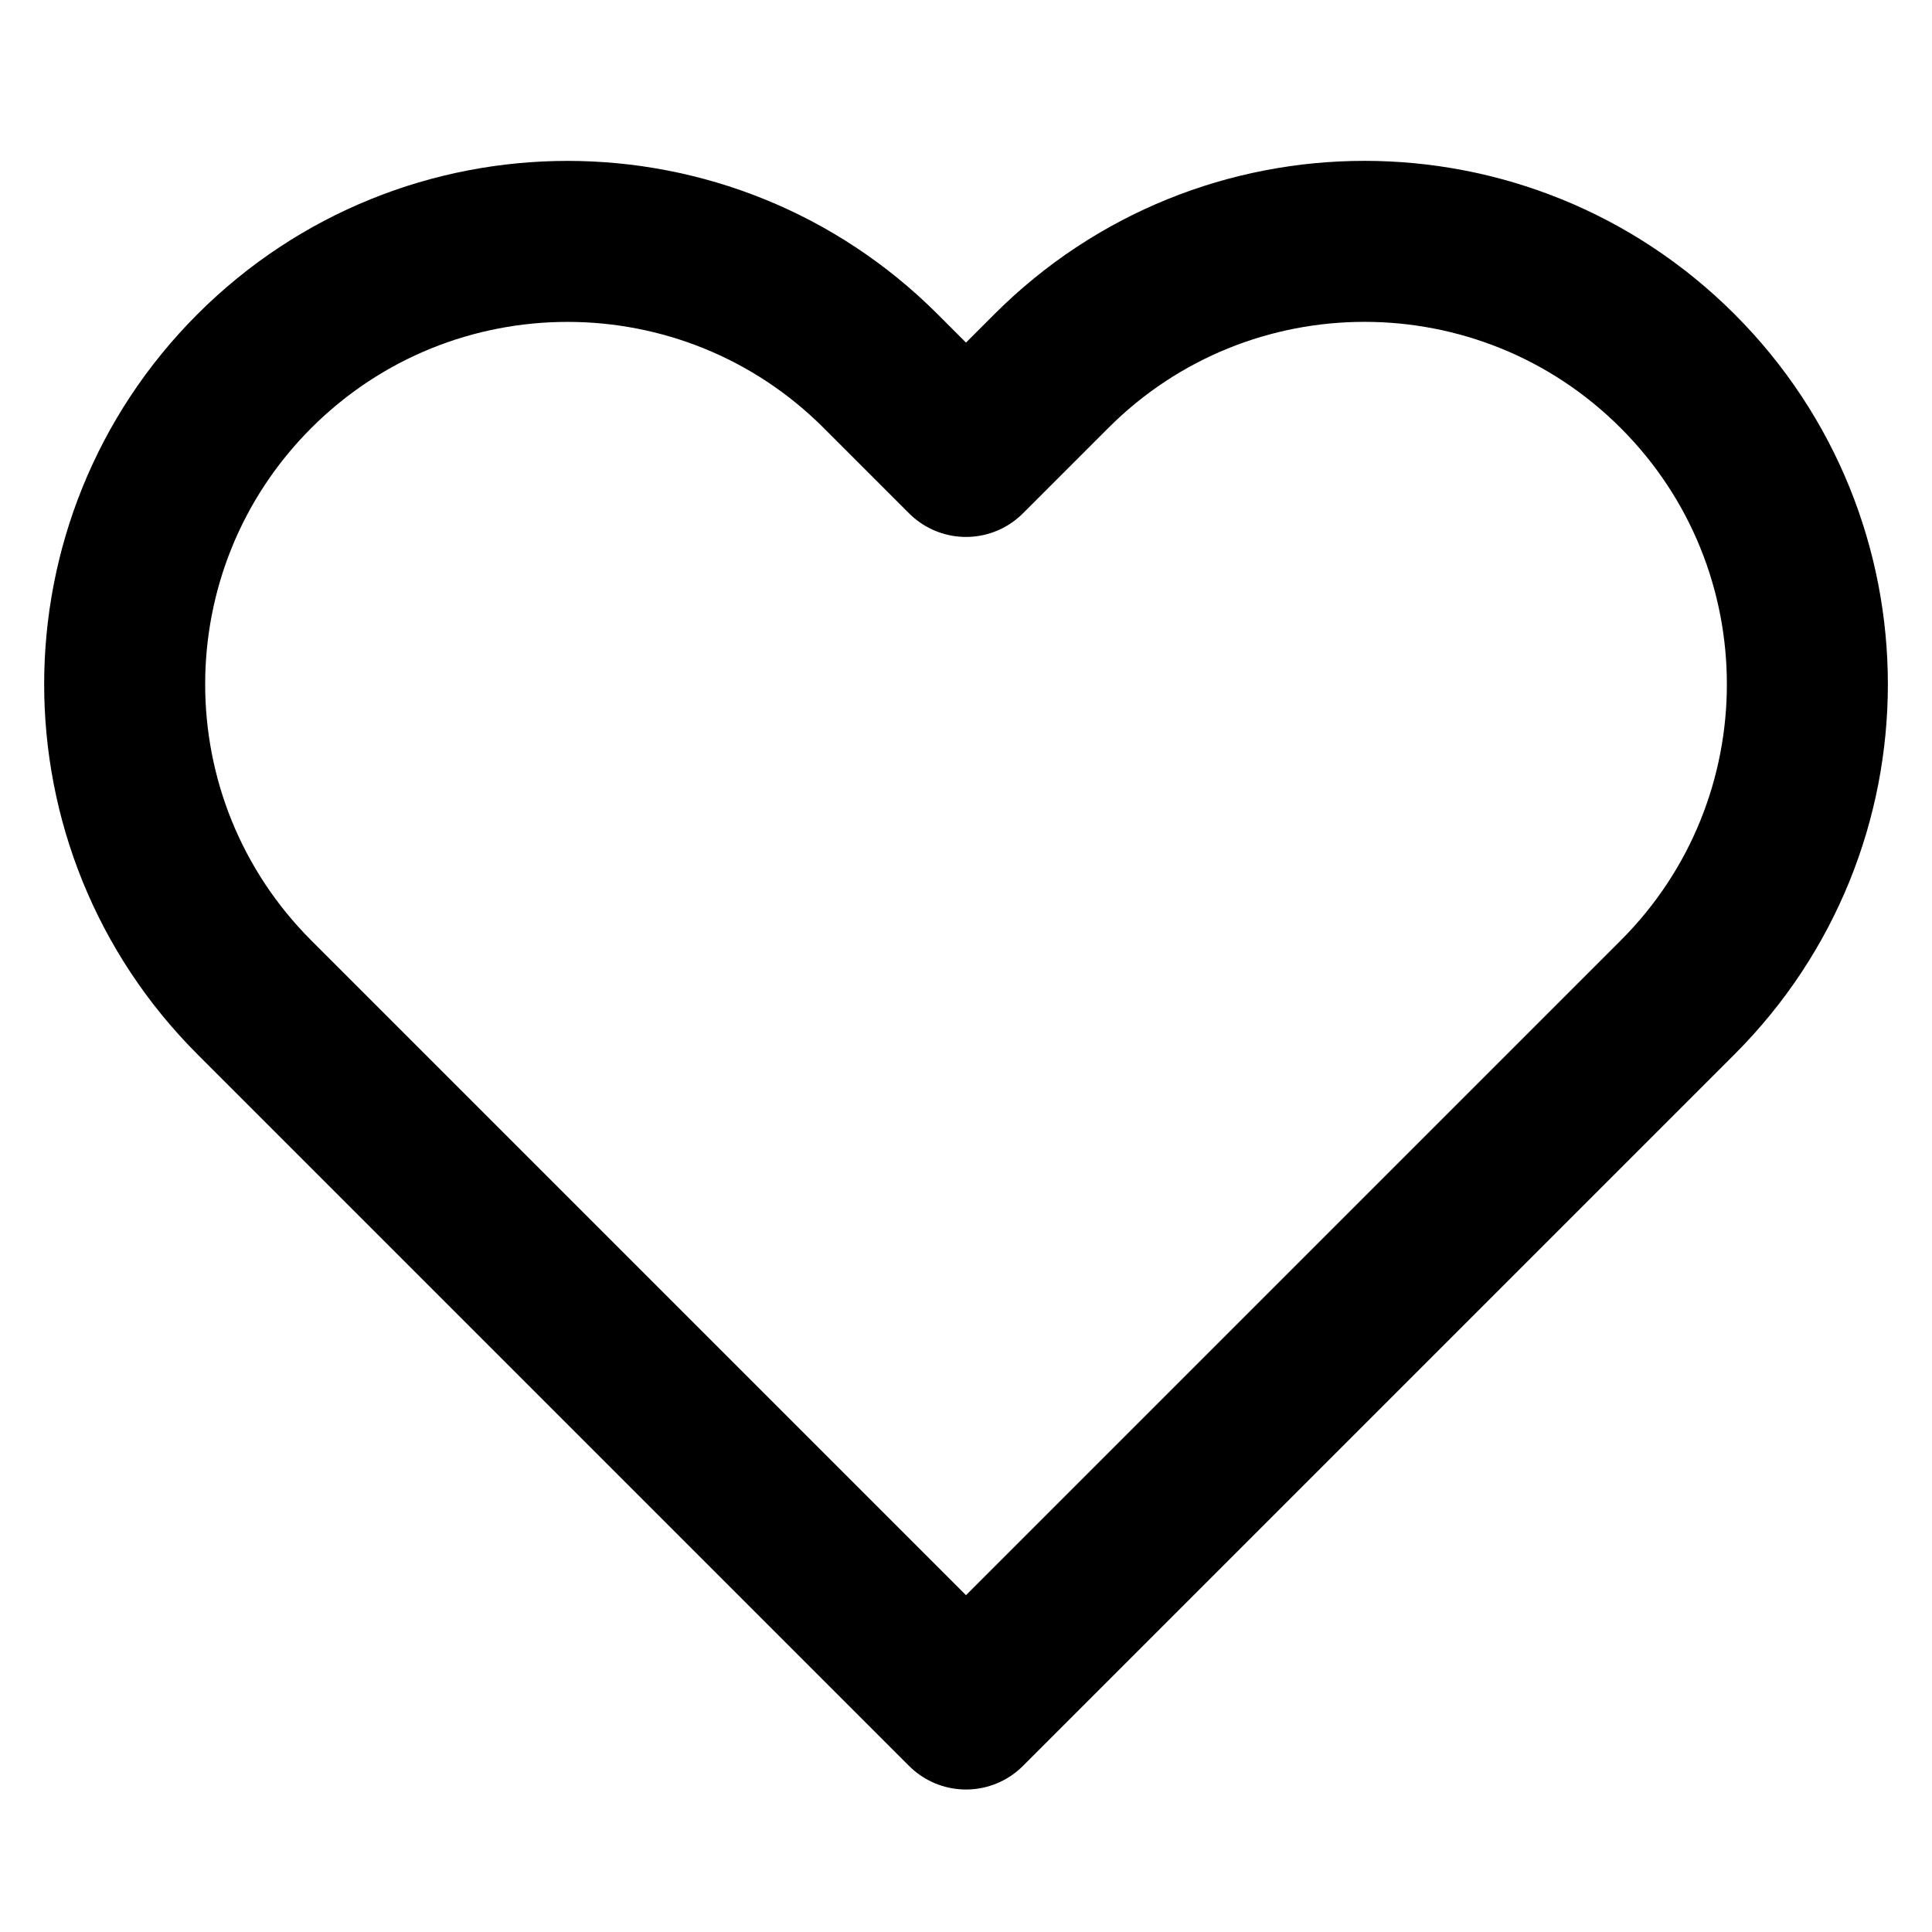
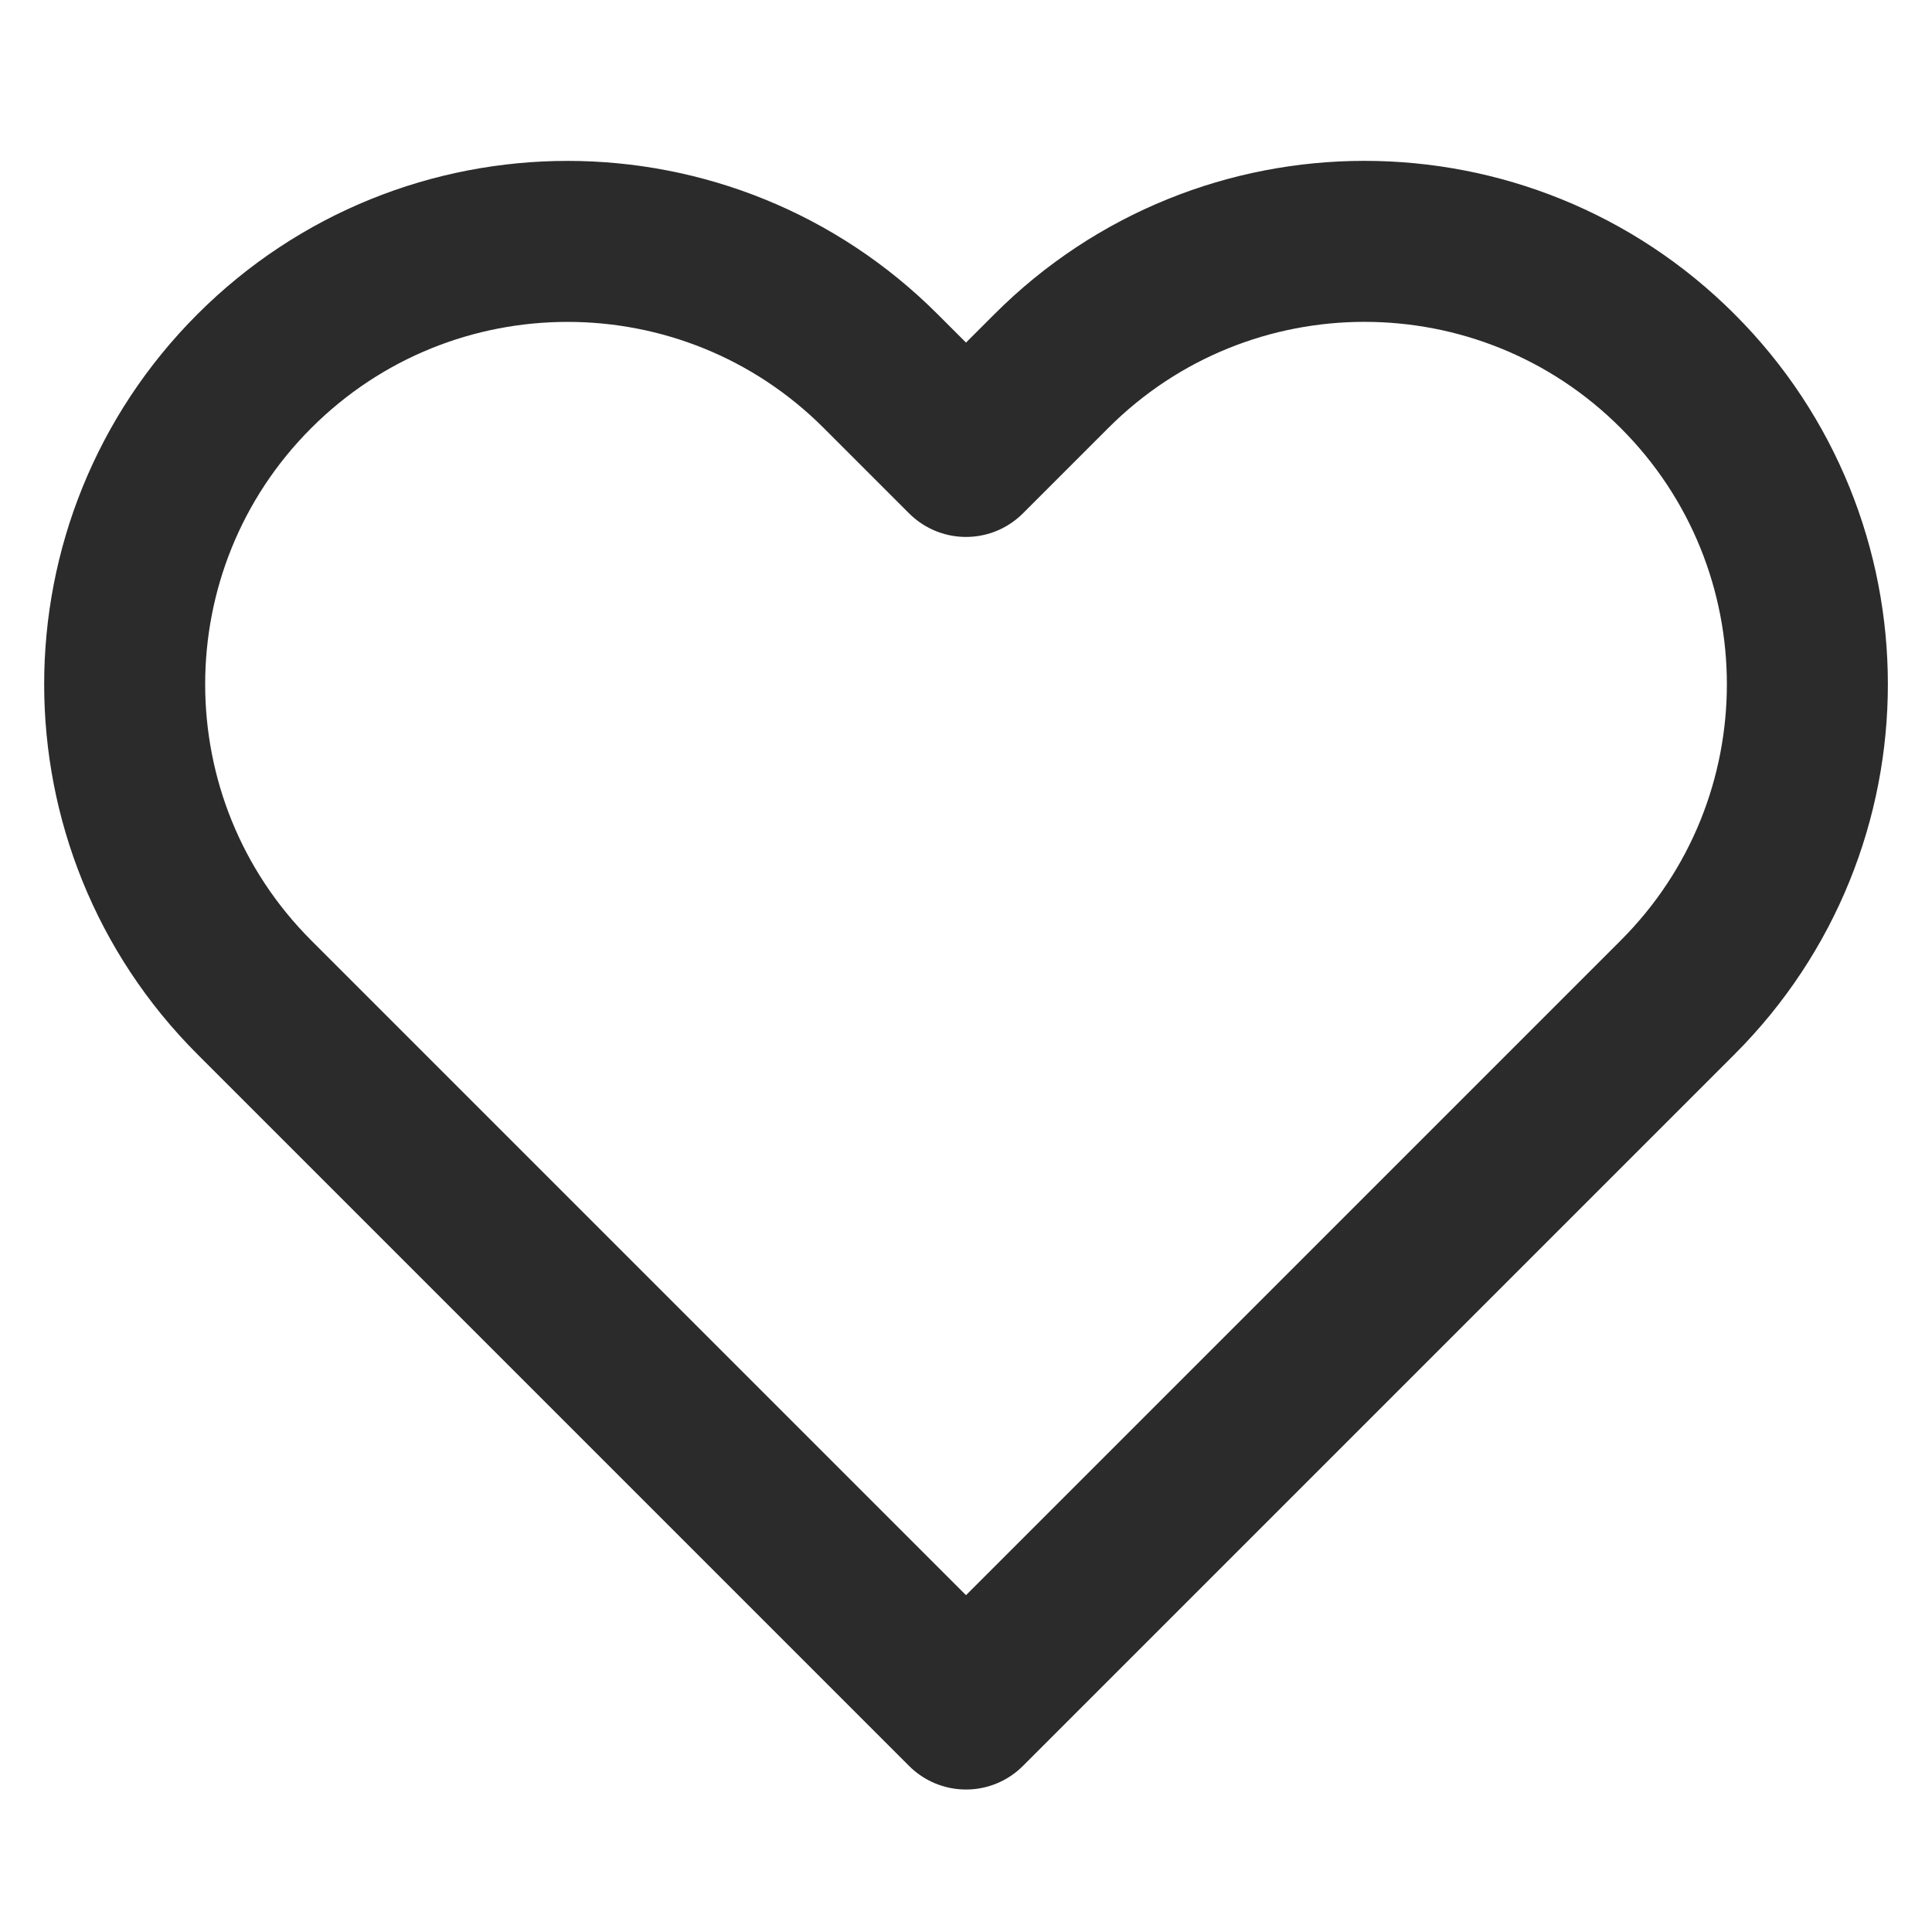
- <svg xmlns="http://www.w3.org/2000/svg" width="24" height="24" viewBox="0 0 24 24" fill="none" stroke="currentColor" stroke-width="2" stroke-linecap="round" stroke-linejoin="round" class="feather feather-heart">
+ <svg xmlns="http://www.w3.org/2000/svg" width="24" height="24" viewBox="0 0 24 24" fill="none" stroke="#2b2b2b" stroke-width="2" stroke-linecap="round" stroke-linejoin="round" class="feather feather-heart">
  <path d="M20.84 4.61a5.5 5.5 0 0 0-7.78 0L12 5.67l-1.06-1.06a5.5 5.5 0 0 0-7.78 7.78l1.06 1.06L12 21.23l7.78-7.78 1.06-1.06a5.5 5.5 0 0 0 0-7.78z" />
</svg>
